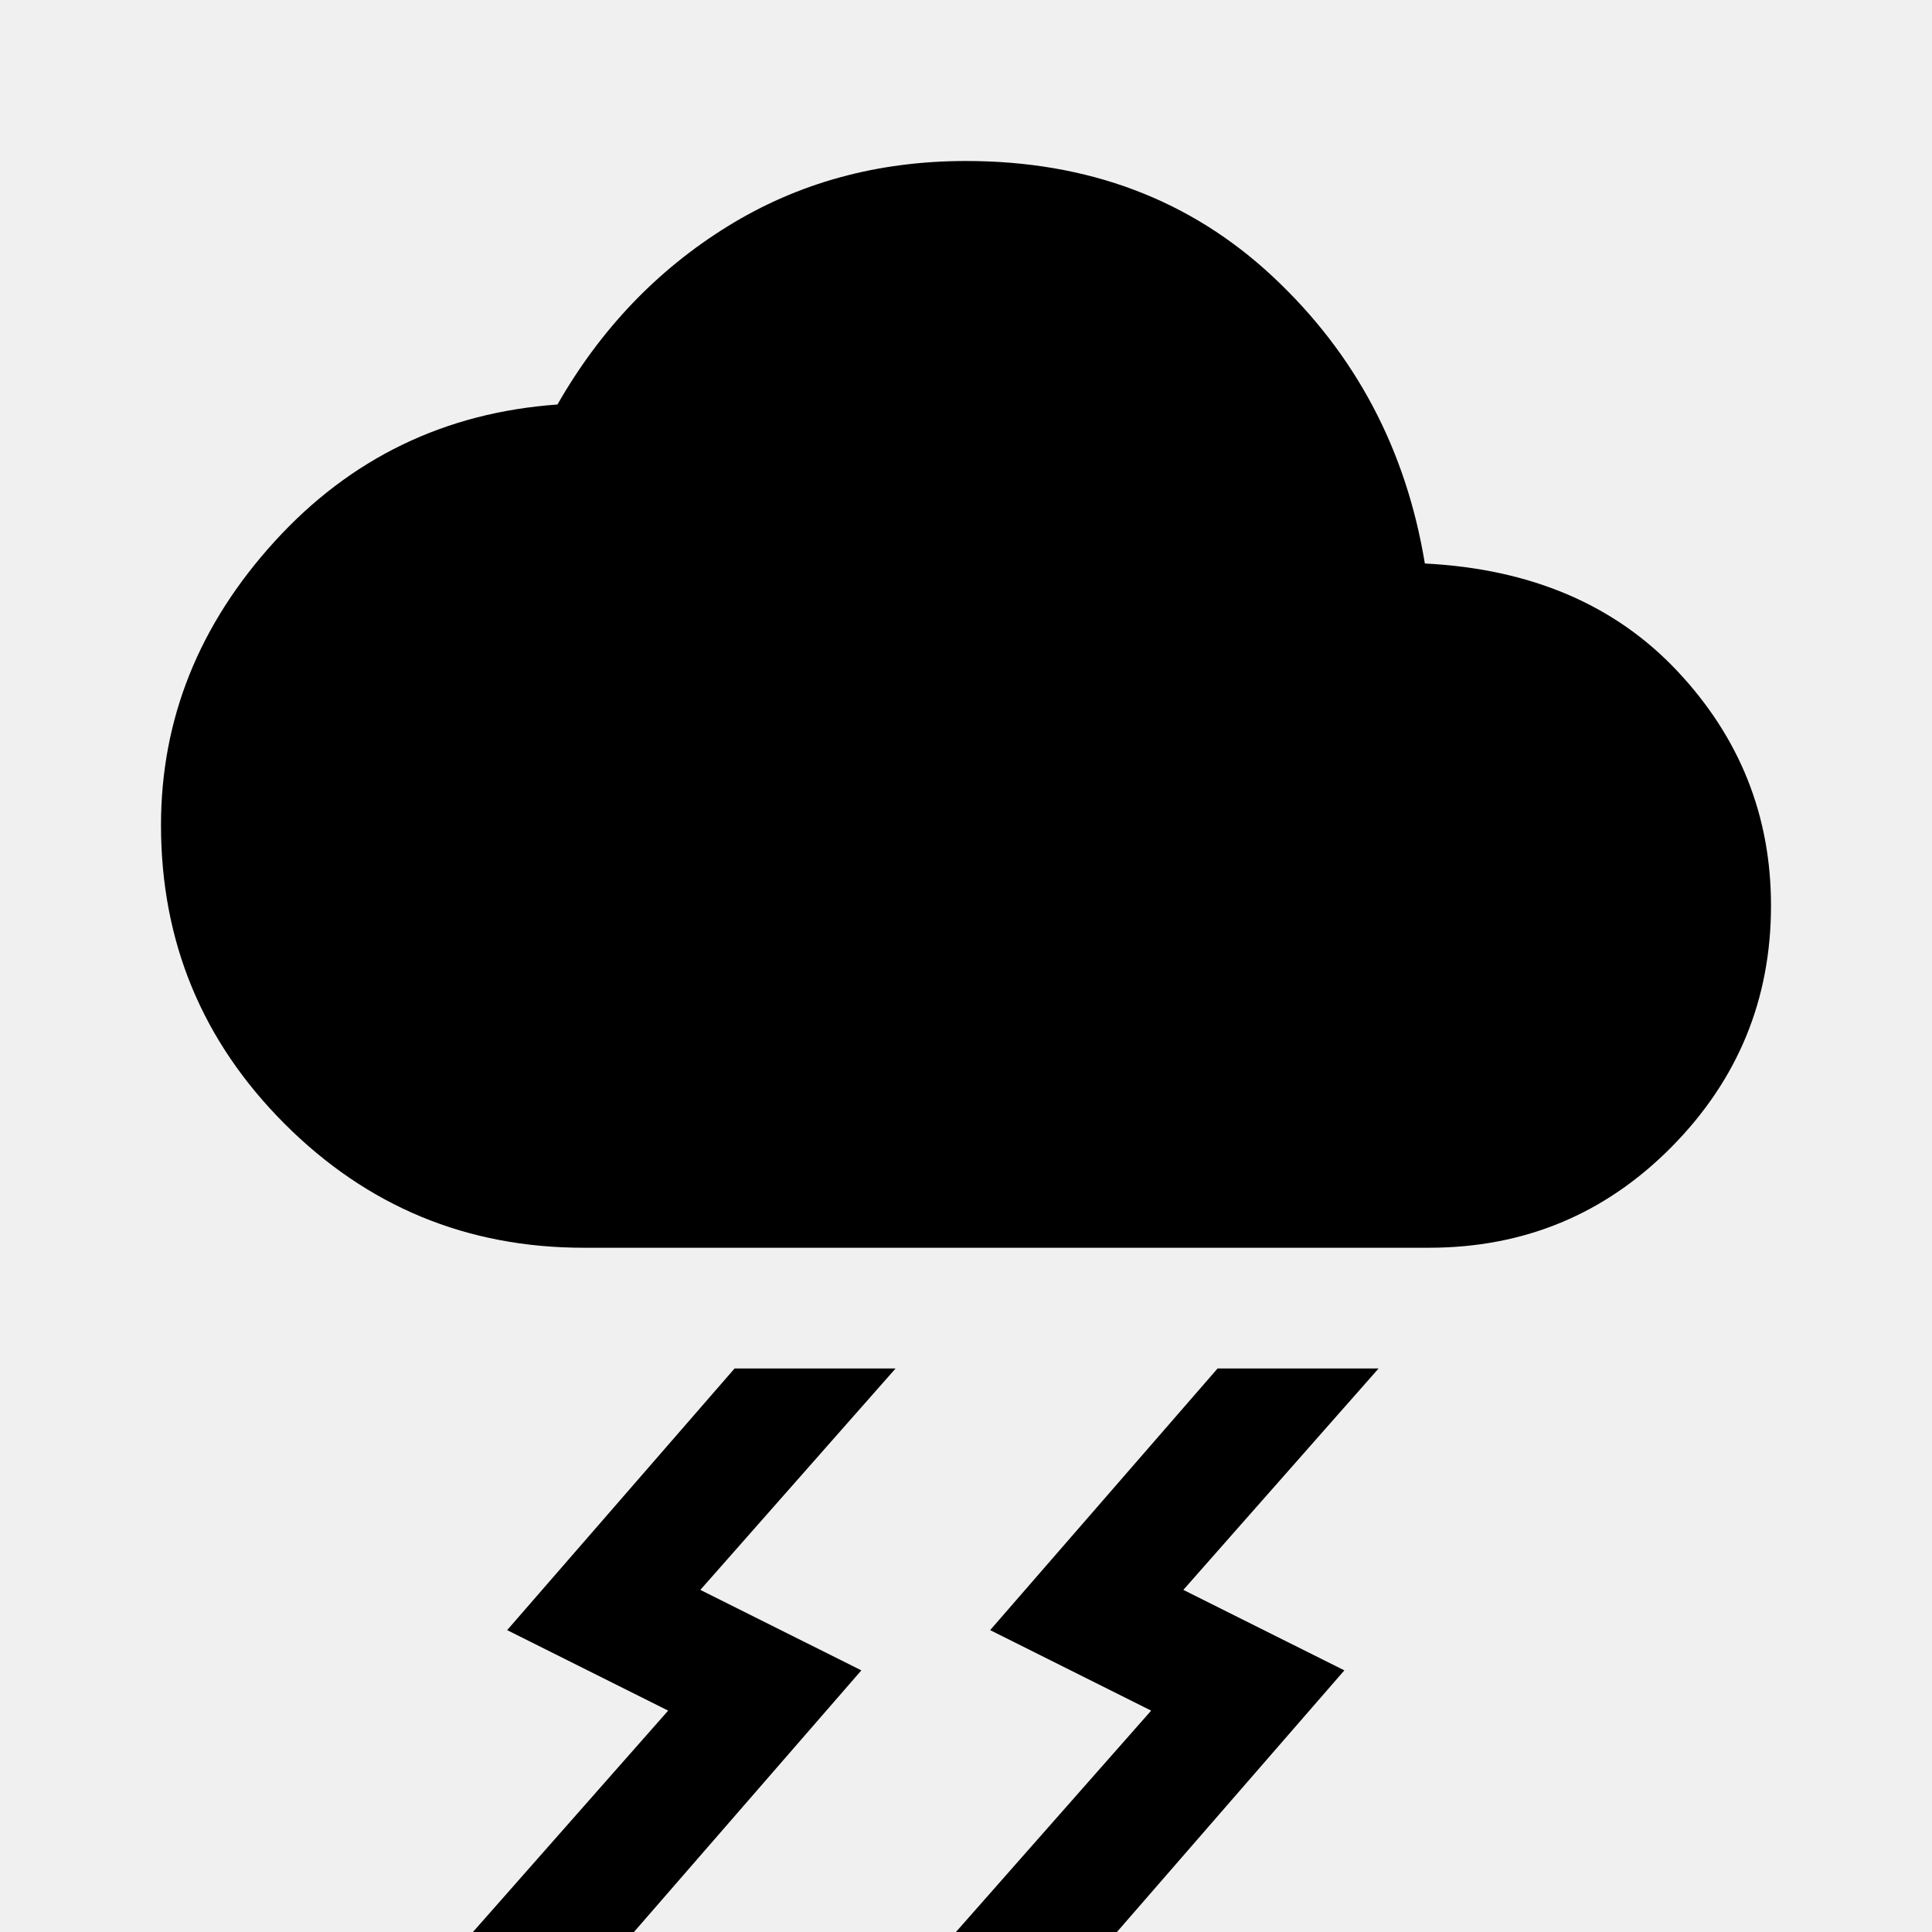
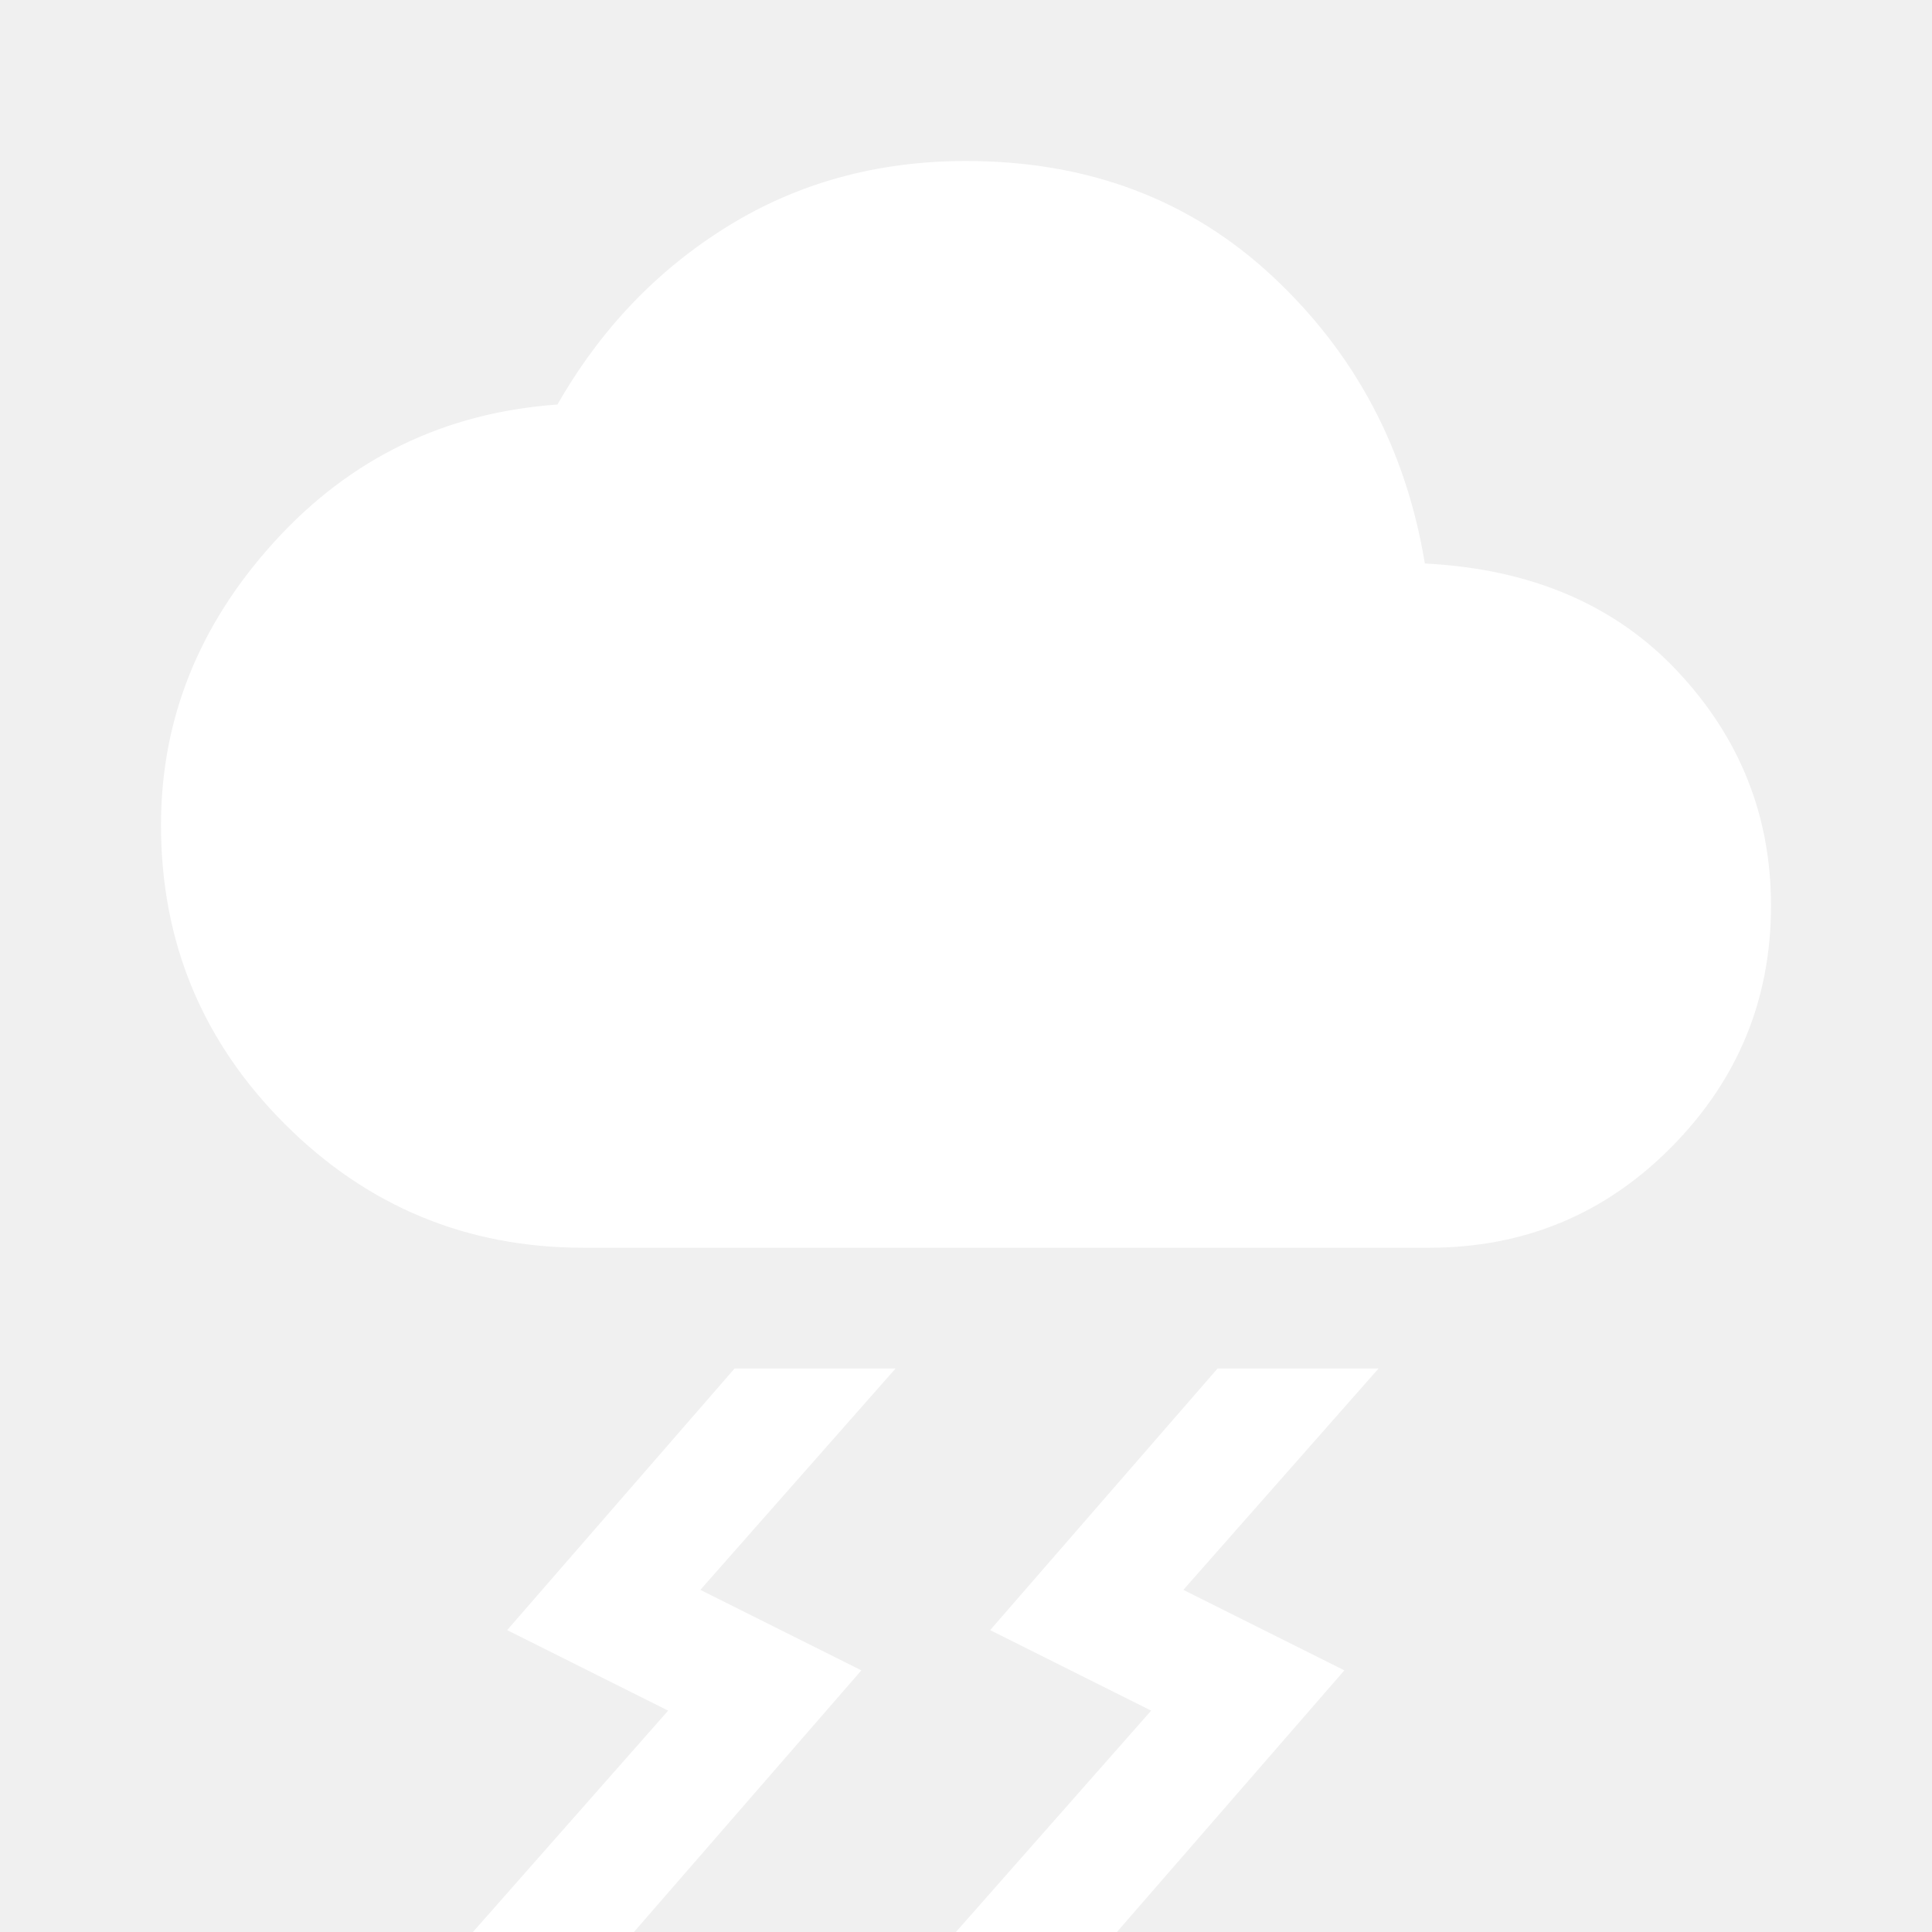
- <svg xmlns="http://www.w3.org/2000/svg" height="48" width="48">
+ <svg xmlns="http://www.w3.org/2000/svg" height="48" width="48" fill="#fff">
  <path d="m23.75 48 4.85-5.5-4-2 5.65-6.5h4l-4.85 5.5 4 2-5.65 6.5Zm-12 0 4.85-5.5-4-2 5.65-6.5h4l-4.85 5.5 4 2-5.65 6.5Zm2.75-17q-4.35 0-7.425-3.075T4 20.5q0-3.95 2.825-7.05 2.825-3.1 7.025-3.4 1.6-2.8 4.225-4.425Q20.7 4 24 4q4.55 0 7.625 2.875T35.4 14q3.95.2 6.275 2.675Q44 19.15 44 22.5q0 3.5-2.475 6T35.5 31Z" />
</svg>
